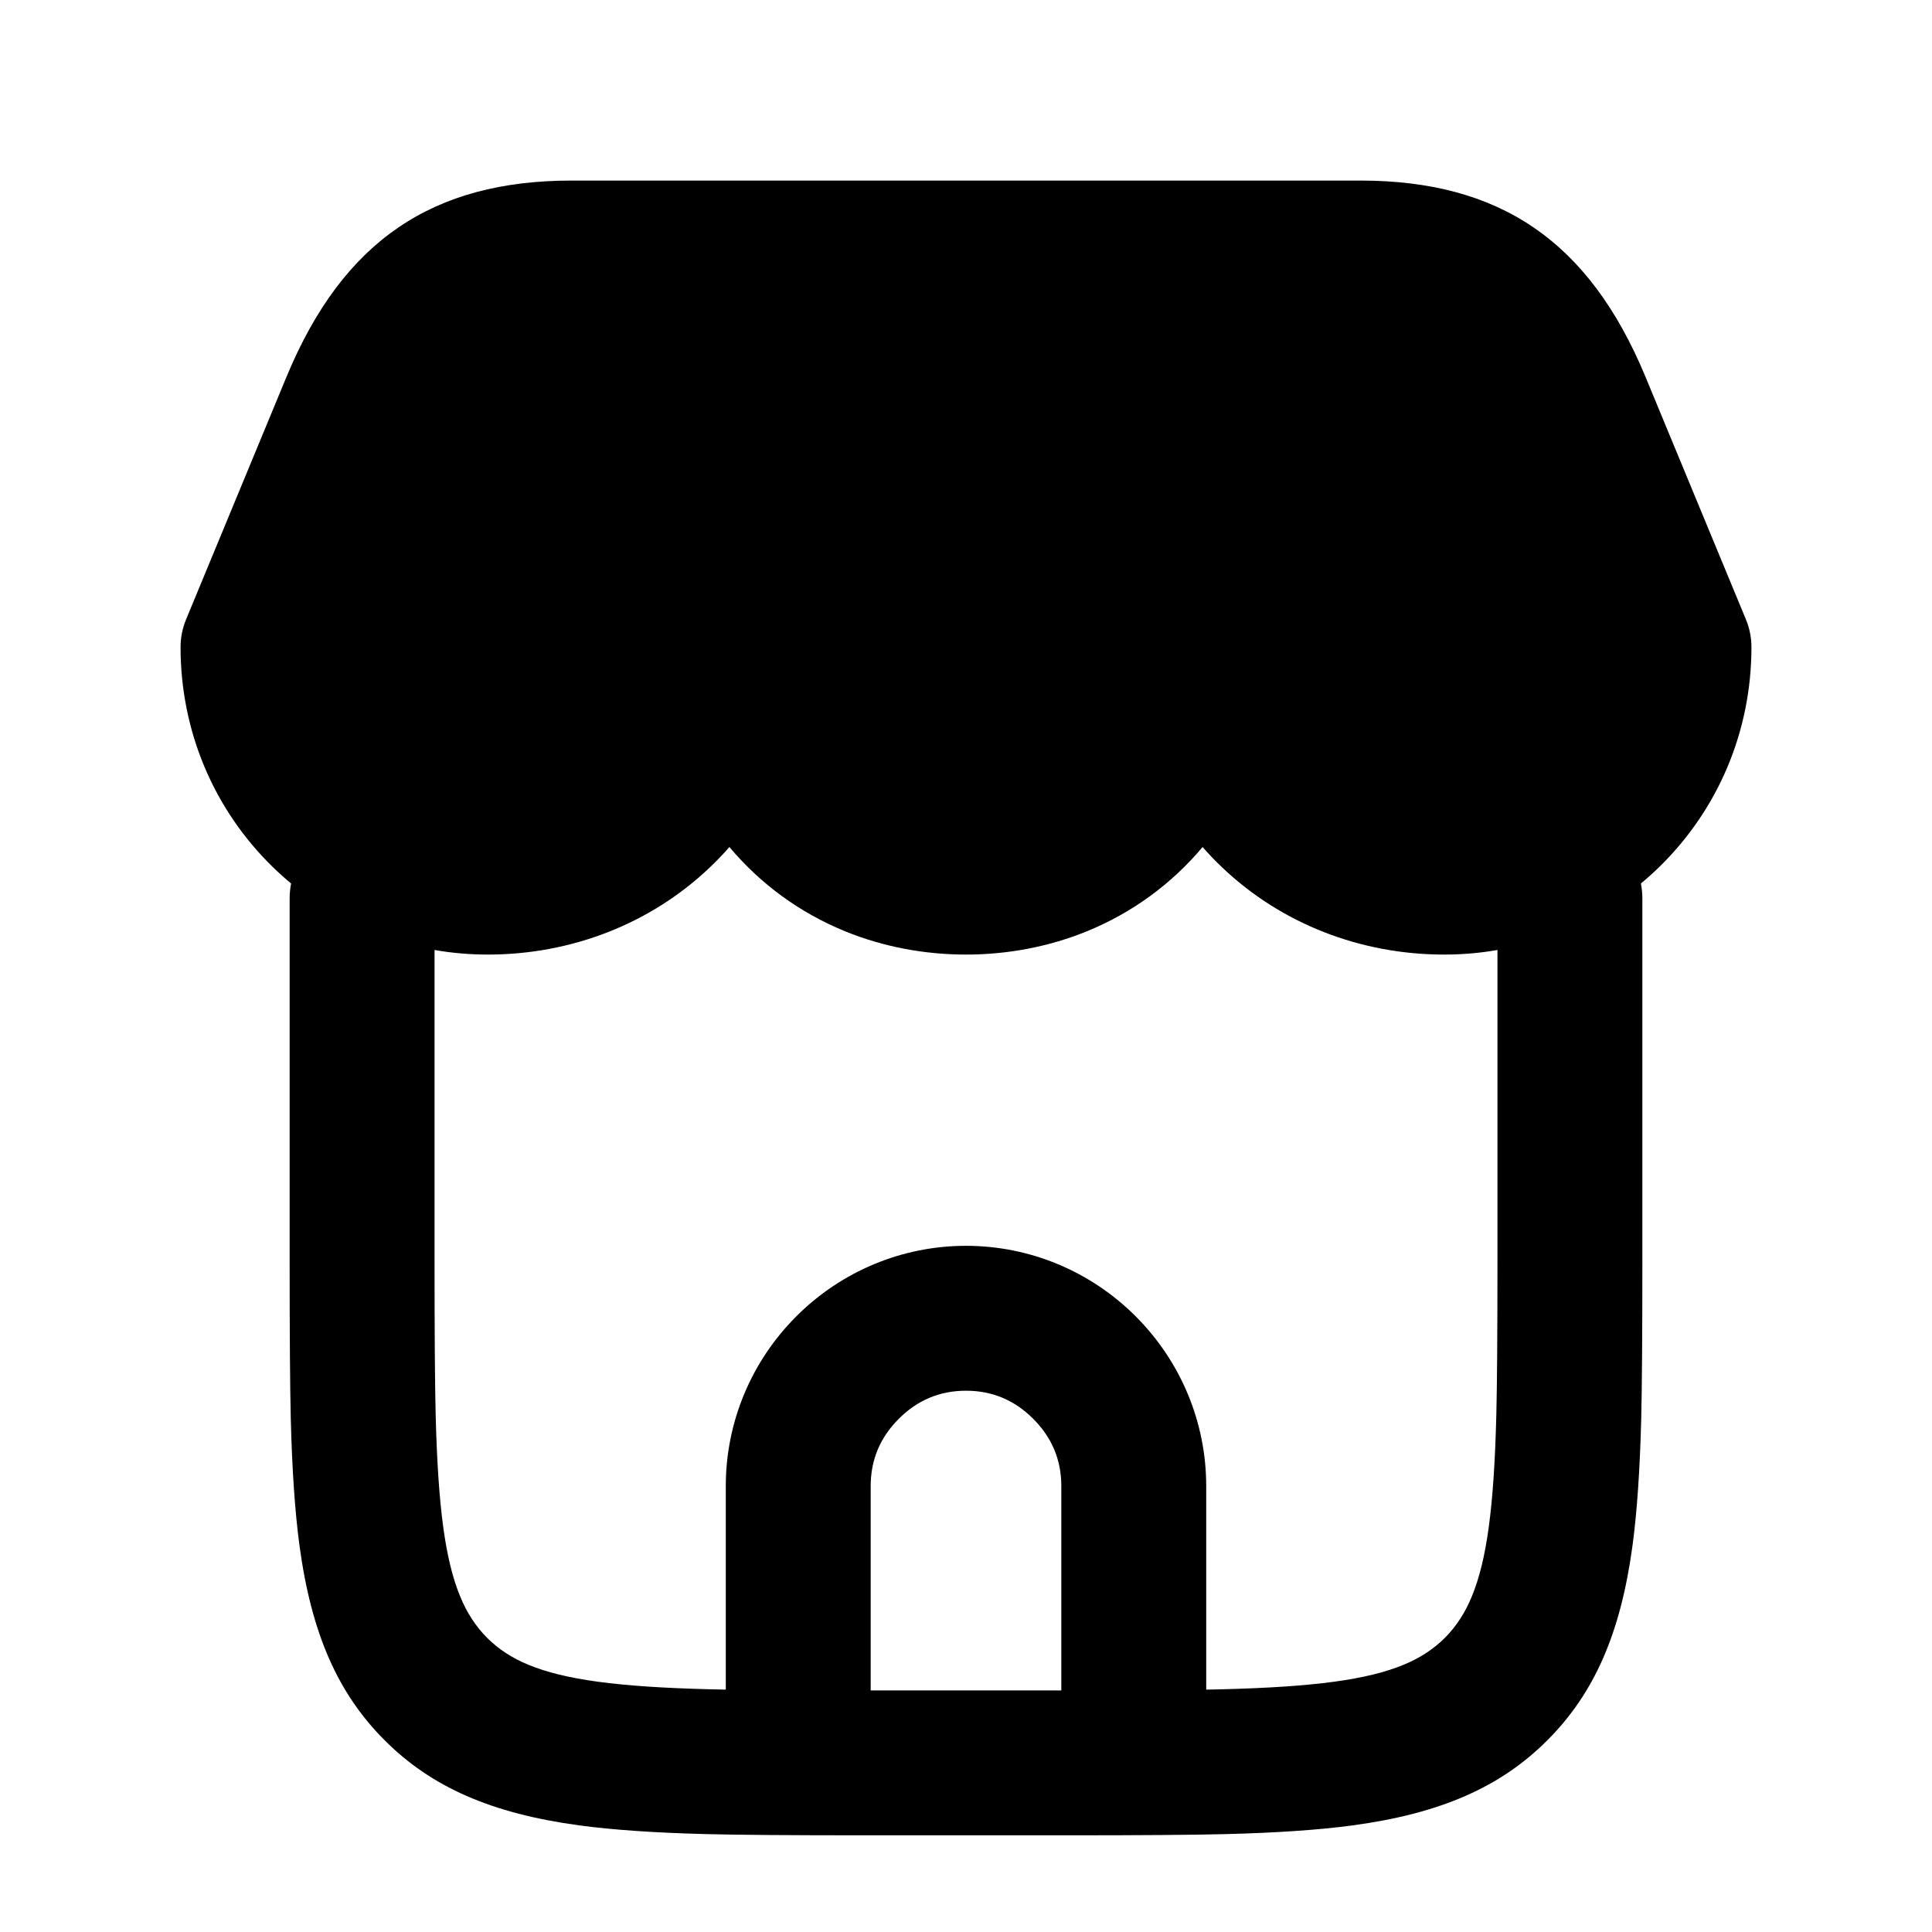
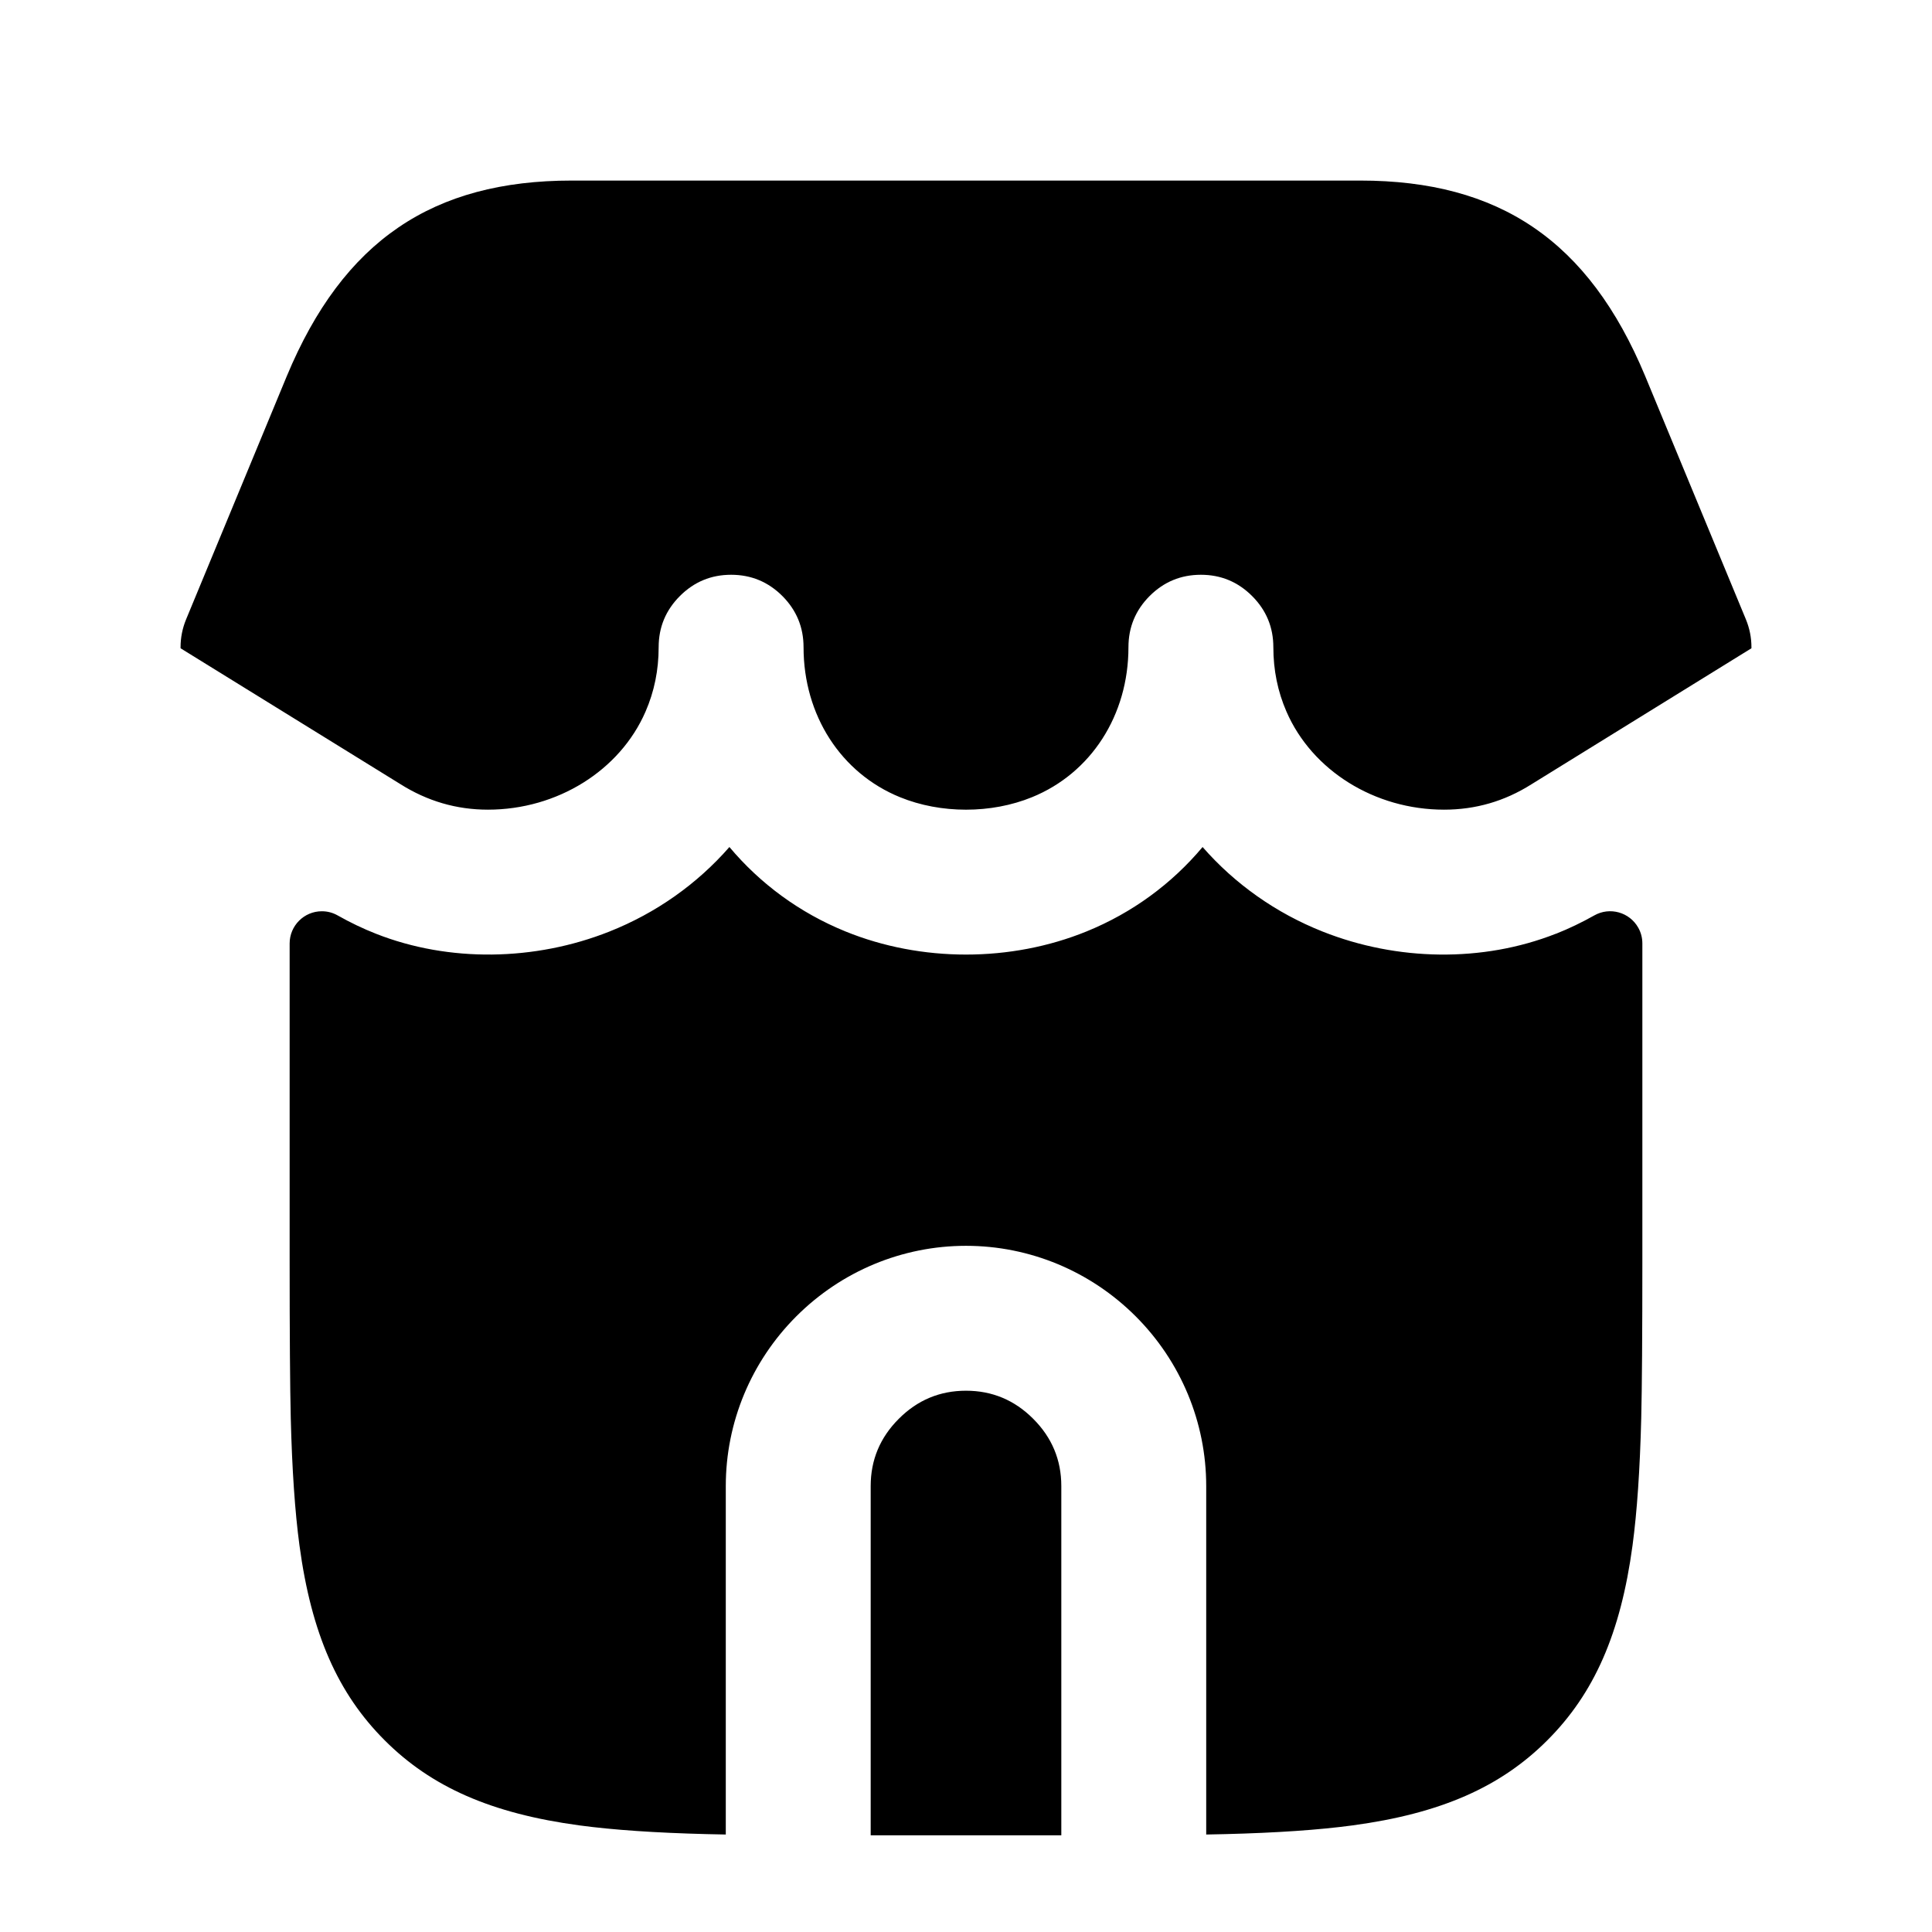
<svg viewBox="0 0 24 24" fill="none">
-   <path d="M21.689 7.696Q21.757 7.862 21.757 8.04C21.757 9.079 21.347 10.052 20.613 10.769Q20.502 10.877 20.384 10.975Q20.402 11.067 20.402 11.166V15.647Q20.402 17.04 20.388 17.618Q20.364 18.574 20.28 19.197C20.132 20.296 19.801 21.039 19.222 21.618C18.643 22.198 17.899 22.528 16.8 22.676Q16.177 22.76 15.222 22.784Q14.644 22.799 13.25 22.799H10.75Q9.356 22.799 8.778 22.784Q7.823 22.76 7.2 22.676C6.101 22.528 5.357 22.198 4.778 21.618C4.199 21.039 3.868 20.296 3.72 19.197Q3.636 18.574 3.612 17.618Q3.598 17.04 3.598 15.647V11.166Q3.598 11.067 3.616 10.975Q3.498 10.877 3.387 10.769C2.653 10.052 2.243 9.079 2.243 8.04Q2.243 7.862 2.311 7.696L3.562 4.674C4.265 2.986 5.378 2.243 7.103 2.243H16.897C18.622 2.243 19.735 2.987 20.437 4.672L21.689 7.696ZM17.939 11.858C16.896 11.858 15.912 11.471 15.183 10.776Q15.054 10.654 14.939 10.522C14.555 10.98 14.064 11.34 13.499 11.57C12.556 11.954 11.444 11.954 10.501 11.57C9.936 11.34 9.445 10.98 9.061 10.522Q8.946 10.654 8.817 10.776C8.088 11.471 7.104 11.858 6.061 11.858Q5.723 11.858 5.398 11.801V15.647Q5.398 17.018 5.412 17.573C5.441 18.73 5.532 19.386 5.717 19.833C5.883 20.237 6.16 20.514 6.563 20.68C7.011 20.865 7.667 20.956 8.824 20.985Q8.91 20.987 9.016 20.989V18.46C9.016 17.669 9.331 16.913 9.892 16.352C10.453 15.791 11.208 15.476 12 15.476C12.792 15.476 13.547 15.791 14.108 16.352C14.669 16.913 14.984 17.669 14.984 18.46V20.989Q15.09 20.987 15.176 20.985C16.333 20.956 16.989 20.865 17.437 20.68C17.84 20.514 18.117 20.237 18.283 19.833C18.468 19.386 18.559 18.73 18.588 17.573Q18.602 17.018 18.602 15.647V11.801Q18.277 11.858 17.939 11.858ZM10.816 20.999H13.184V18.46Q13.184 17.974 12.835 17.625Q12.487 17.276 12 17.276Q11.513 17.276 11.165 17.625Q10.816 17.974 10.816 18.46V20.999Z" fill="currentColor" />
+   <path d="M4.672 11.6C5.579 11.957 6.644 11.939 7.568 11.573C8.151 11.342 8.661 10.98 9.061 10.522C9.445 10.98 9.936 11.34 10.501 11.57C11.444 11.954 12.556 11.954 13.499 11.57C14.064 11.34 14.555 10.98 14.939 10.522C15.339 10.98 15.849 11.342 16.432 11.573C17.355 11.939 18.417 11.958 19.328 11.599V11.6Q19.572 11.503 19.806 11.371C19.998 11.263 20.242 11.331 20.351 11.524Q20.402 11.615 20.402 11.72V15.647Q20.402 17.04 20.388 17.618Q20.364 18.574 20.28 19.197C20.132 20.296 19.801 21.039 19.222 21.618C18.643 22.198 17.899 22.528 16.8 22.676Q16.177 22.76 15.222 22.784Q15.117 22.787 14.984 22.789V18.46C14.984 17.669 14.669 16.913 14.108 16.352C13.547 15.791 12.792 15.476 12 15.476C11.208 15.476 10.453 15.791 9.892 16.352C9.331 16.913 9.016 17.669 9.016 18.46V22.789Q8.883 22.787 8.778 22.784Q7.823 22.76 7.2 22.676C6.101 22.528 5.357 22.198 4.778 21.618C4.199 21.039 3.868 20.296 3.72 19.197Q3.636 18.574 3.612 17.618Q3.598 17.04 3.598 15.647V11.72C3.598 11.5 3.777 11.32 3.998 11.32Q4.103 11.32 4.195 11.372Q4.428 11.504 4.672 11.6ZM7.103 2.243H16.897C18.622 2.243 19.735 2.987 20.437 4.672L21.689 7.696Q21.757 7.862 21.757 8.04V8.053L19.022 9.744Q18.525 10.058 17.939 10.058C17.077 10.058 16.299 9.572 15.981 8.84Q15.818 8.466 15.818 8.04Q15.818 7.668 15.554 7.404Q15.29 7.14 14.918 7.14Q14.545 7.14 14.281 7.404Q14.018 7.668 14.018 8.04C14.018 8.887 13.552 9.605 12.82 9.903C12.313 10.11 11.687 10.11 11.18 9.903C10.448 9.605 9.982 8.887 9.982 8.04Q9.982 7.668 9.719 7.404Q9.455 7.14 9.082 7.14Q8.71 7.14 8.446 7.404Q8.182 7.668 8.182 8.04Q8.182 8.466 8.019 8.84C7.701 9.572 6.923 10.058 6.061 10.058Q5.475 10.058 4.971 9.739L2.243 8.053V8.04Q2.243 7.862 2.311 7.696L3.562 4.674C4.265 2.986 5.378 2.243 7.103 2.243ZM12.835 17.625Q13.184 17.974 13.184 18.46V22.799H10.816V18.46Q10.816 17.974 11.165 17.625Q11.513 17.276 12 17.276Q12.487 17.276 12.835 17.625Z" fill="currentColor" />
</svg>
